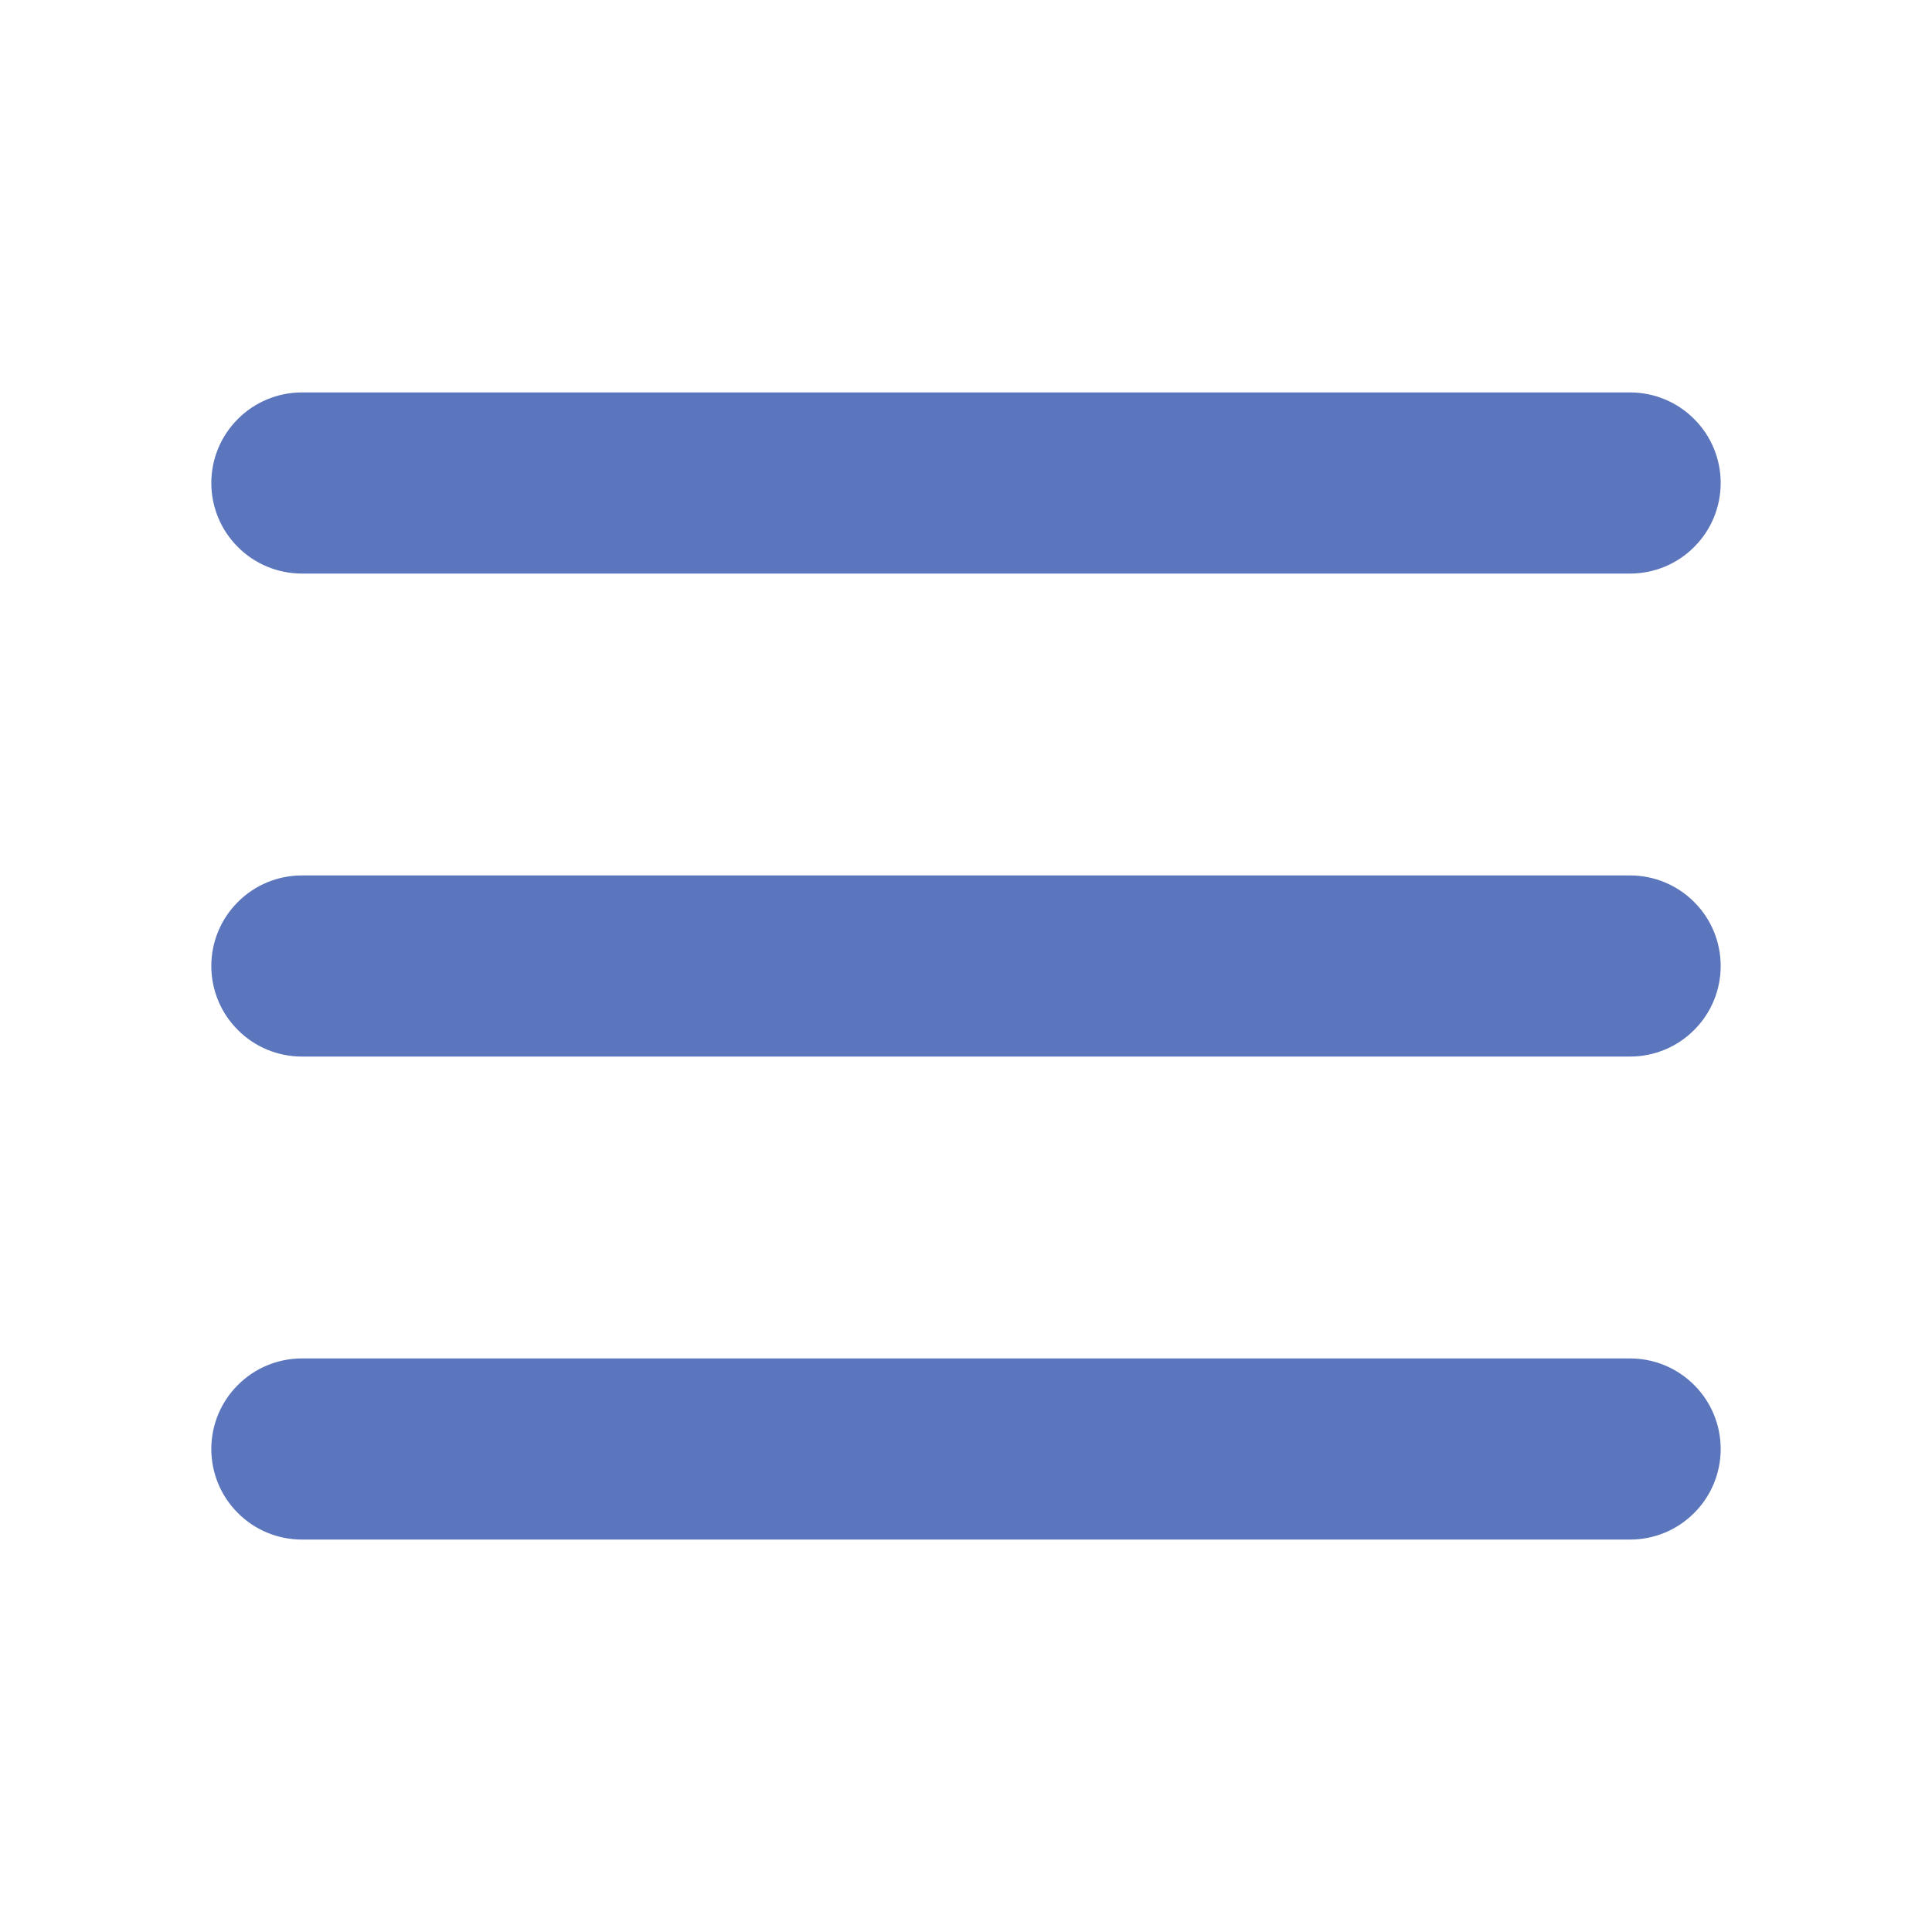
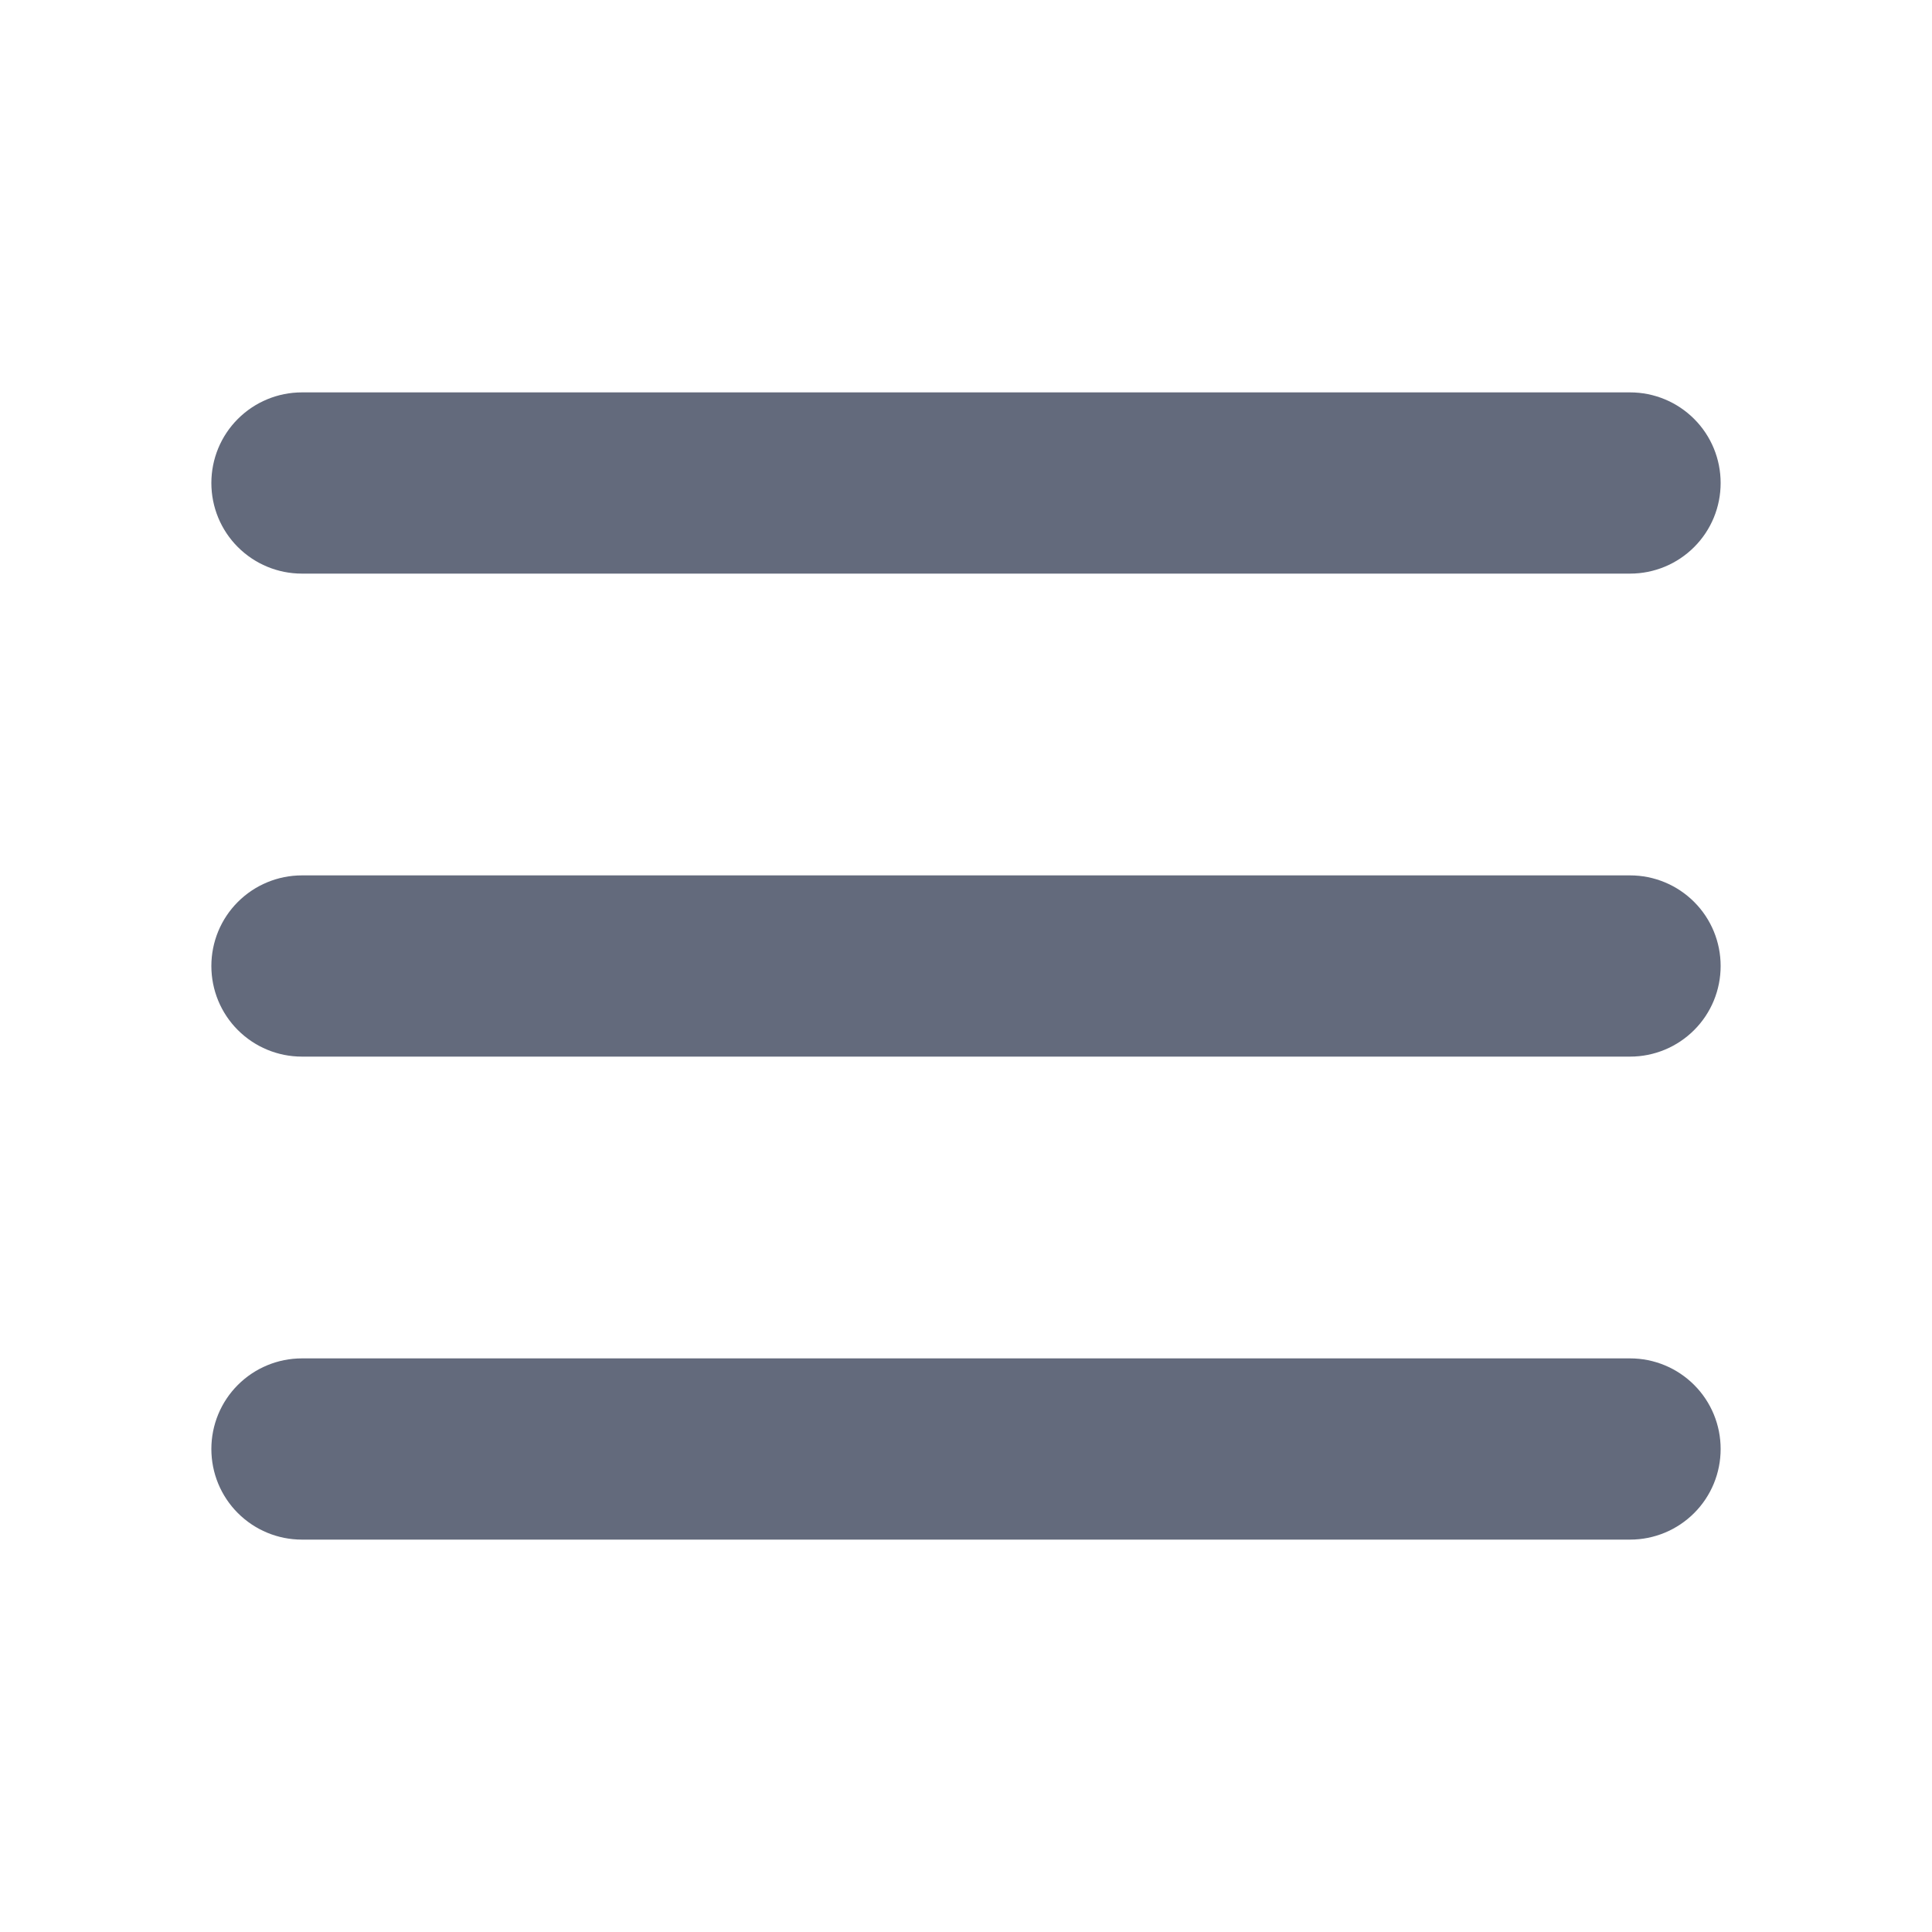
- <svg xmlns="http://www.w3.org/2000/svg" preserveAspectRatio="xMidYMid meet" viewBox="0 0 16 16" fill="none">
-   <path d="M14.25 8C14.25 8.199 14.171 8.39 14.03 8.53C13.89 8.671 13.699 8.75 13.5 8.75H2.5C2.301 8.75 2.11 8.671 1.97 8.53C1.829 8.39 1.75 8.199 1.75 8C1.75 7.801 1.829 7.61 1.97 7.47C2.11 7.329 2.301 7.25 2.5 7.25H13.5C13.699 7.25 13.89 7.329 14.03 7.47C14.171 7.61 14.25 7.801 14.25 8ZM2.5 4.75H13.5C13.699 4.75 13.89 4.671 14.03 4.53C14.171 4.39 14.25 4.199 14.25 4C14.25 3.801 14.171 3.61 14.03 3.47C13.89 3.329 13.699 3.25 13.5 3.25H2.5C2.301 3.25 2.11 3.329 1.97 3.47C1.829 3.61 1.75 3.801 1.75 4C1.75 4.199 1.829 4.39 1.97 4.53C2.11 4.671 2.301 4.75 2.5 4.75ZM13.5 11.25H2.5C2.301 11.25 2.11 11.329 1.97 11.47C1.829 11.61 1.75 11.801 1.75 12C1.75 12.199 1.829 12.39 1.97 12.53C2.11 12.671 2.301 12.75 2.5 12.75H13.5C13.699 12.75 13.89 12.671 14.03 12.53C14.171 12.39 14.25 12.199 14.25 12C14.25 11.801 14.171 11.61 14.03 11.47C13.89 11.329 13.699 11.25 13.5 11.25Z" fill="#5B76BC" />
+ <svg xmlns="http://www.w3.org/2000/svg" preserveAspectRatio="xMidYMid meet" viewBox="0 0 20 20" fill="none">
+   <path d="M17.812 10C17.812 10.249 17.714 10.487 17.538 10.663C17.362 10.839 17.124 10.938 16.875 10.938H3.125C2.876 10.938 2.638 10.839 2.462 10.663C2.286 10.487 2.188 10.249 2.188 10C2.188 9.751 2.286 9.513 2.462 9.337C2.638 9.161 2.876 9.062 3.125 9.062H16.875C17.124 9.062 17.362 9.161 17.538 9.337C17.714 9.513 17.812 9.751 17.812 10ZM3.125 5.938H16.875C17.124 5.938 17.362 5.839 17.538 5.663C17.714 5.487 17.812 5.249 17.812 5C17.812 4.751 17.714 4.513 17.538 4.337C17.362 4.161 17.124 4.062 16.875 4.062H3.125C2.876 4.062 2.638 4.161 2.462 4.337C2.286 4.513 2.188 4.751 2.188 5C2.188 5.249 2.286 5.487 2.462 5.663C2.638 5.839 2.876 5.938 3.125 5.938ZM16.875 14.062H3.125C2.876 14.062 2.638 14.161 2.462 14.337C2.286 14.513 2.188 14.751 2.188 15C2.188 15.249 2.286 15.487 2.462 15.663C2.638 15.839 2.876 15.938 3.125 15.938H16.875C17.124 15.938 17.362 15.839 17.538 15.663C17.714 15.487 17.812 15.249 17.812 15C17.812 14.751 17.714 14.513 17.538 14.337C17.362 14.161 17.124 14.062 16.875 14.062Z" fill="#636A7C" />
</svg>
